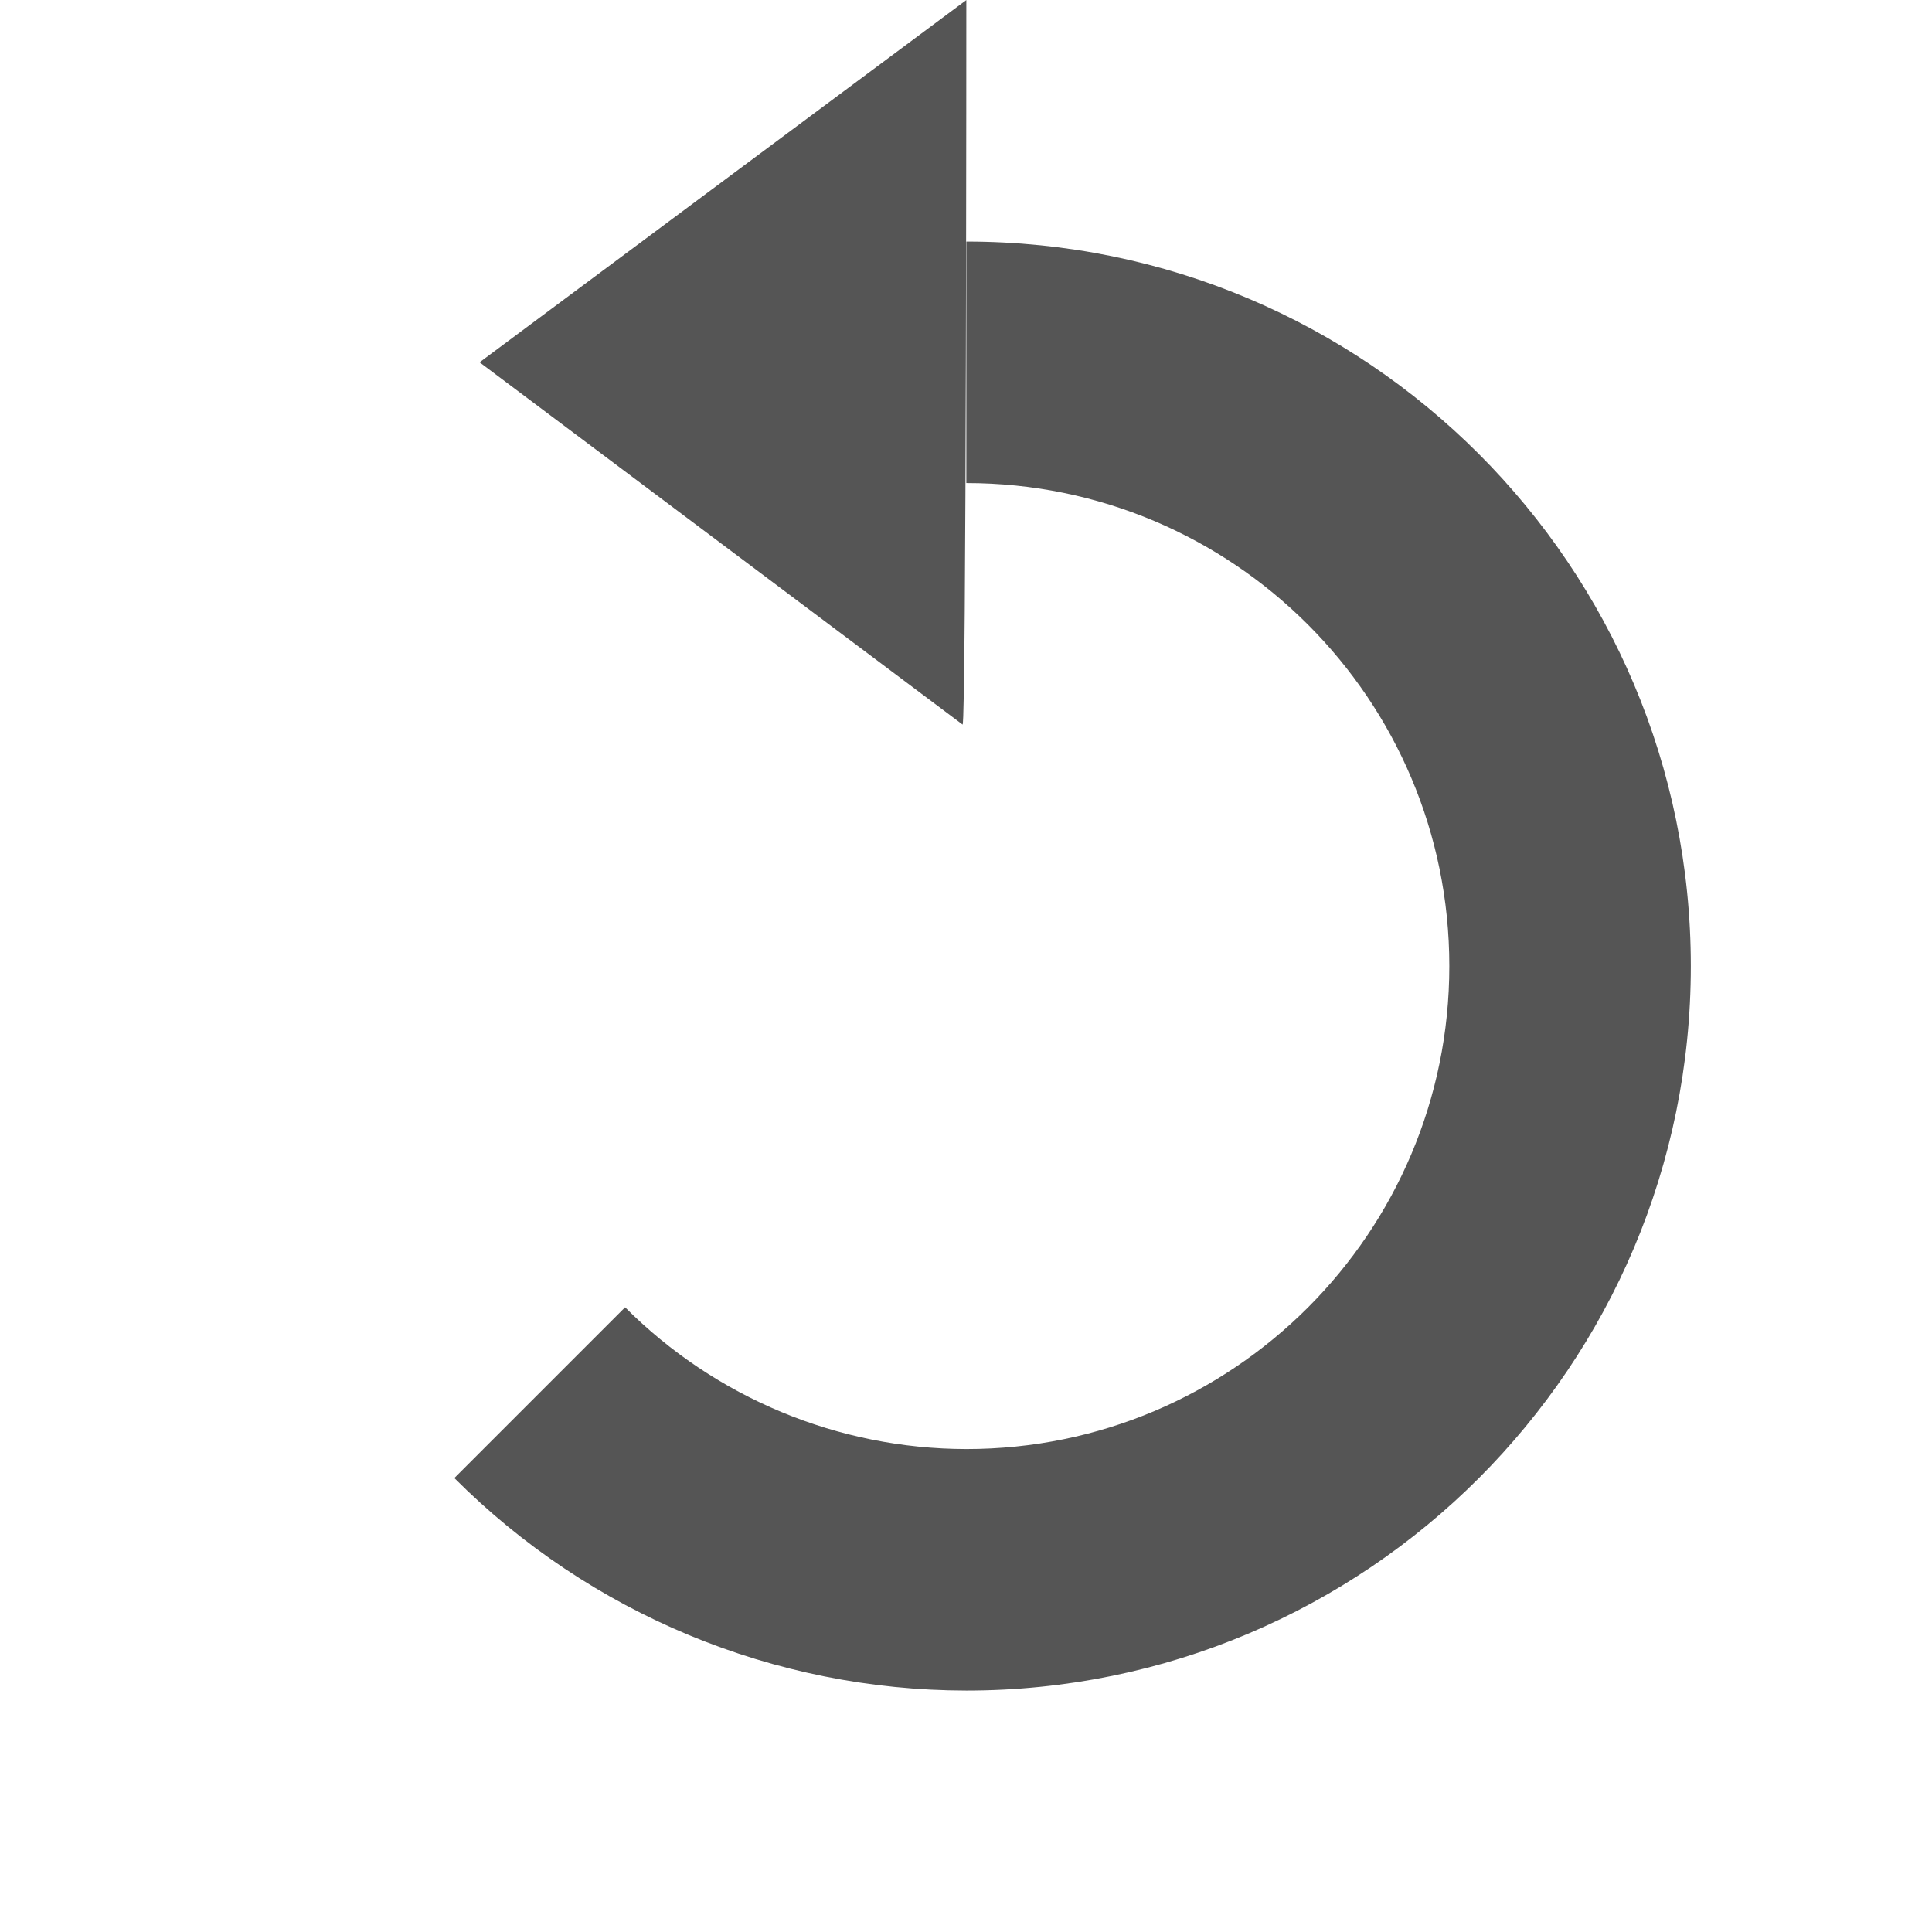
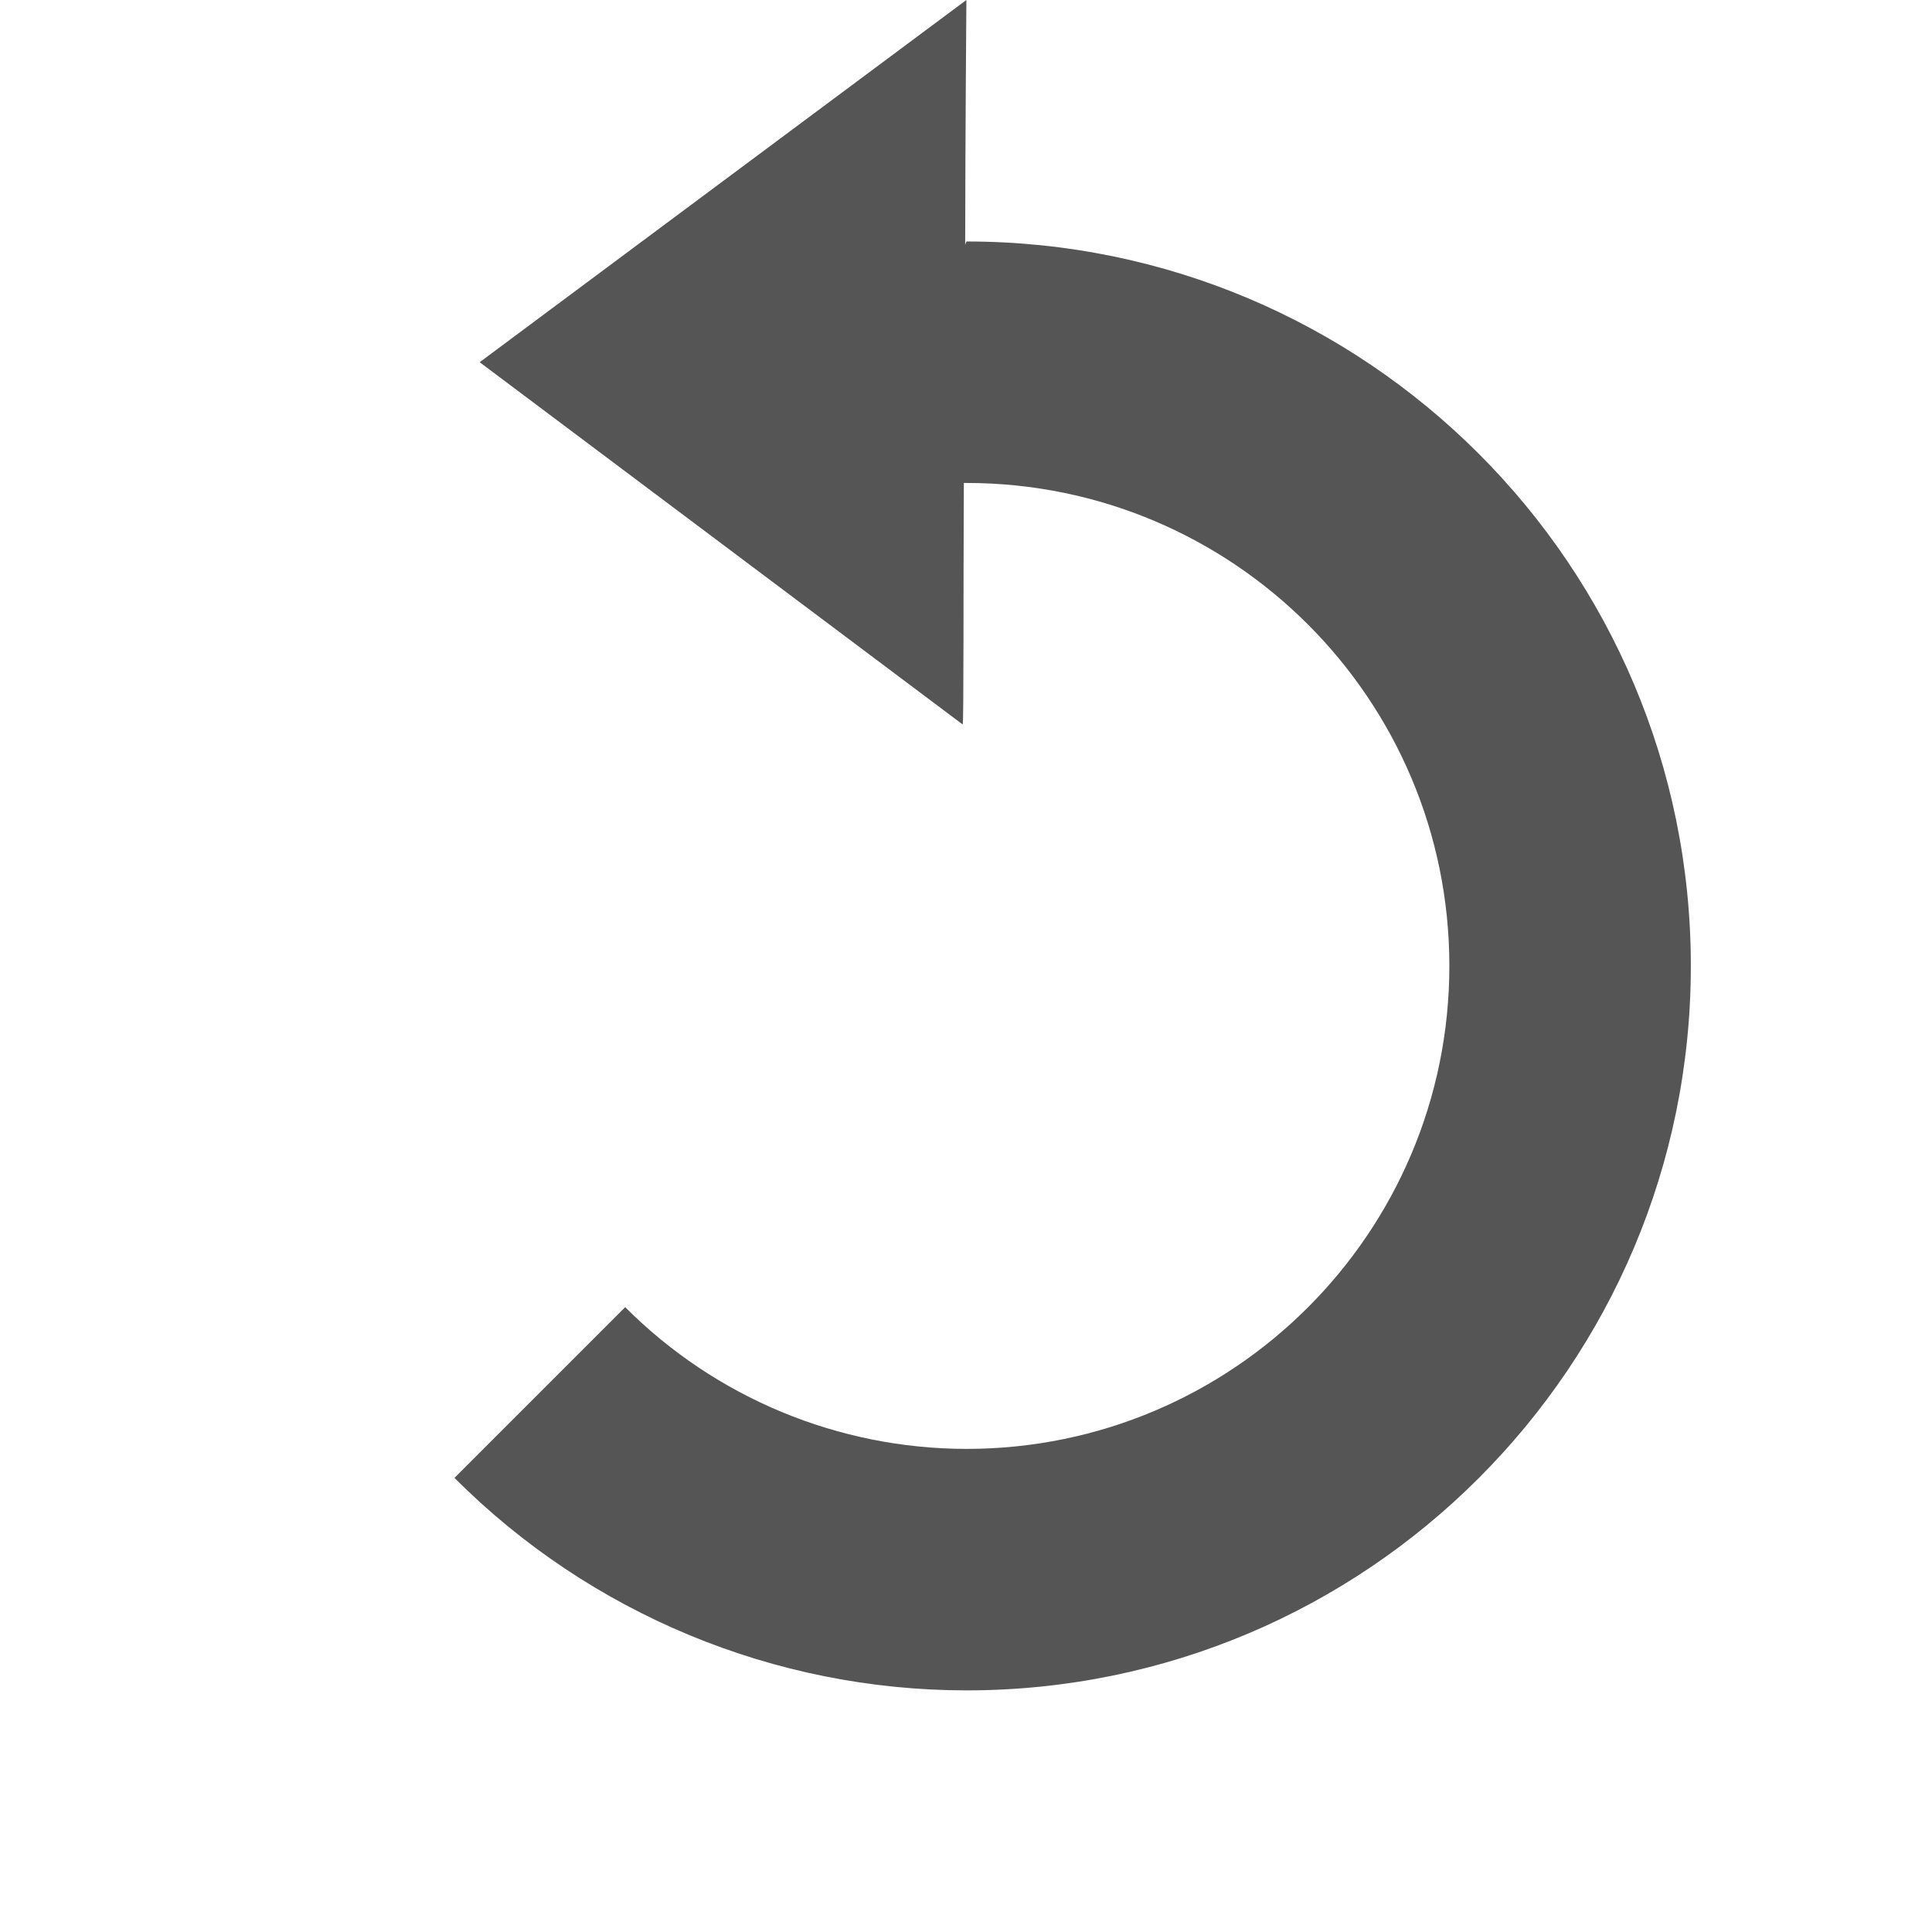
- <svg xmlns="http://www.w3.org/2000/svg" xmlns:ns1="http://www.openswatchbook.org/uri/2009/osb" height="16" id="svg7384" style="enable-background:new" version="1.1" width="16">
+ <svg xmlns="http://www.w3.org/2000/svg" xmlns:ns1="http://www.openswatchbook.org/uri/2009/osb" height="16.001" id="svg7384" style="enable-background:new" version="1.1" width="16">
  <defs id="defs7386">
    <linearGradient id="linearGradient5606" ns1:paint="solid">
      <stop id="stop5608" offset="0" style="stop-color:#000000;stop-opacity:1;" />
    </linearGradient>
    <filter id="filter7554" style="color-interpolation-filters:sRGB">
      <feBlend id="feBlend7556" in2="BackgroundImage" mode="darken" />
    </filter>
  </defs>
-   <g id="layer9" style="display:inline" transform="translate(-485.0003,-100.9965)" />
-   <g id="layer10" style="display:inline;filter:url(#filter7554)" transform="translate(-485.0003,-100.9965)" />
-   <g id="layer1" style="display:inline" transform="translate(-244.0001,-717.9965)" />
-   <g id="layer14" style="display:inline" transform="translate(-485.0003,-100.9965)" />
-   <g id="layer15" style="display:inline" transform="translate(-485.0003,-100.9965)" />
-   <g id="g71291" style="display:inline" transform="translate(-485.0003,-100.9965)" />
-   <g id="layer2" style="display:inline" transform="translate(-244.0001,-567.9965)" />
-   <g id="g6058" style="display:inline" transform="translate(-244.0001,-567.9965)" />
-   <g id="layer12" style="display:inline" transform="translate(-485.0003,-100.9965)">
-     <path d="m 488.972,103.997 4.031,-3 c 0,0 0,6 -0.031,6 z" id="path11359" style="fill:#555555;fill-opacity:1;stroke:none" />
-     <path d="m 488.763,113.237 1.414,-1.414 a 4,4 0 0 0 2.826,1.174 4,4 0 0 0 4,-4 4,4 0 0 0 -4,-4 l 0,-2 a 6,6 0 0 1 6,6 6,6 0 0 1 -6,6 6,6 0 0 1 -4.24,-1.76 z" id="path11363" style="opacity:1;fill:#555555;fill-opacity:1;stroke:none;stroke-width:2;stroke-miterlimit:4;stroke-dasharray:none;stroke-opacity:1" />
+   <g id="layer9" style="display:inline" transform="translate(-485.0003,-100.9961)" />
+   <g id="layer10" style="display:inline;filter:url(#filter7554)" transform="translate(-485.0003,-100.9961)" />
+   <g id="layer1" style="display:inline" transform="translate(-244.0001,-717.9961)" />
+   <g id="layer14" style="display:inline" transform="translate(-485.0003,-100.9961)" />
+   <g id="layer15" style="display:inline" transform="translate(-485.0003,-100.9961)" />
+   <g id="g71291" style="display:inline" transform="translate(-485.0003,-100.9961)" />
+   <g id="layer2" style="display:inline" transform="translate(-244.0001,-567.9961)" />
+   <g id="g6058" style="display:inline" transform="translate(-244.0001,-567.9961)" />
+   <g id="layer12" style="display:inline" transform="translate(-485.0003,-100.9961)">
+     <path d="m 493.004,100.996 -4.031,3 4,3 c 0.01,0 0.005,-1.111 0.01,-2 l 0.021,0 c 2.209,0 4,1.791 4,4 0,2.209 -1.791,4 -4,4 -1.06,-10e-4 -2.077,-0.423 -2.826,-1.174 l -1.414,1.414 c 1.124,1.126 2.649,1.759 4.24,1.76 3.314,0 6,-2.686 6,-6 0,-3.314 -2.686,-6 -6,-6 l -0.01,0.027 c 0.001,-0.907 0.01,-2.027 0.01,-2.027 z" id="path11359" style="fill:#555555;fill-opacity:1;stroke:none" />
  </g>
</svg>
